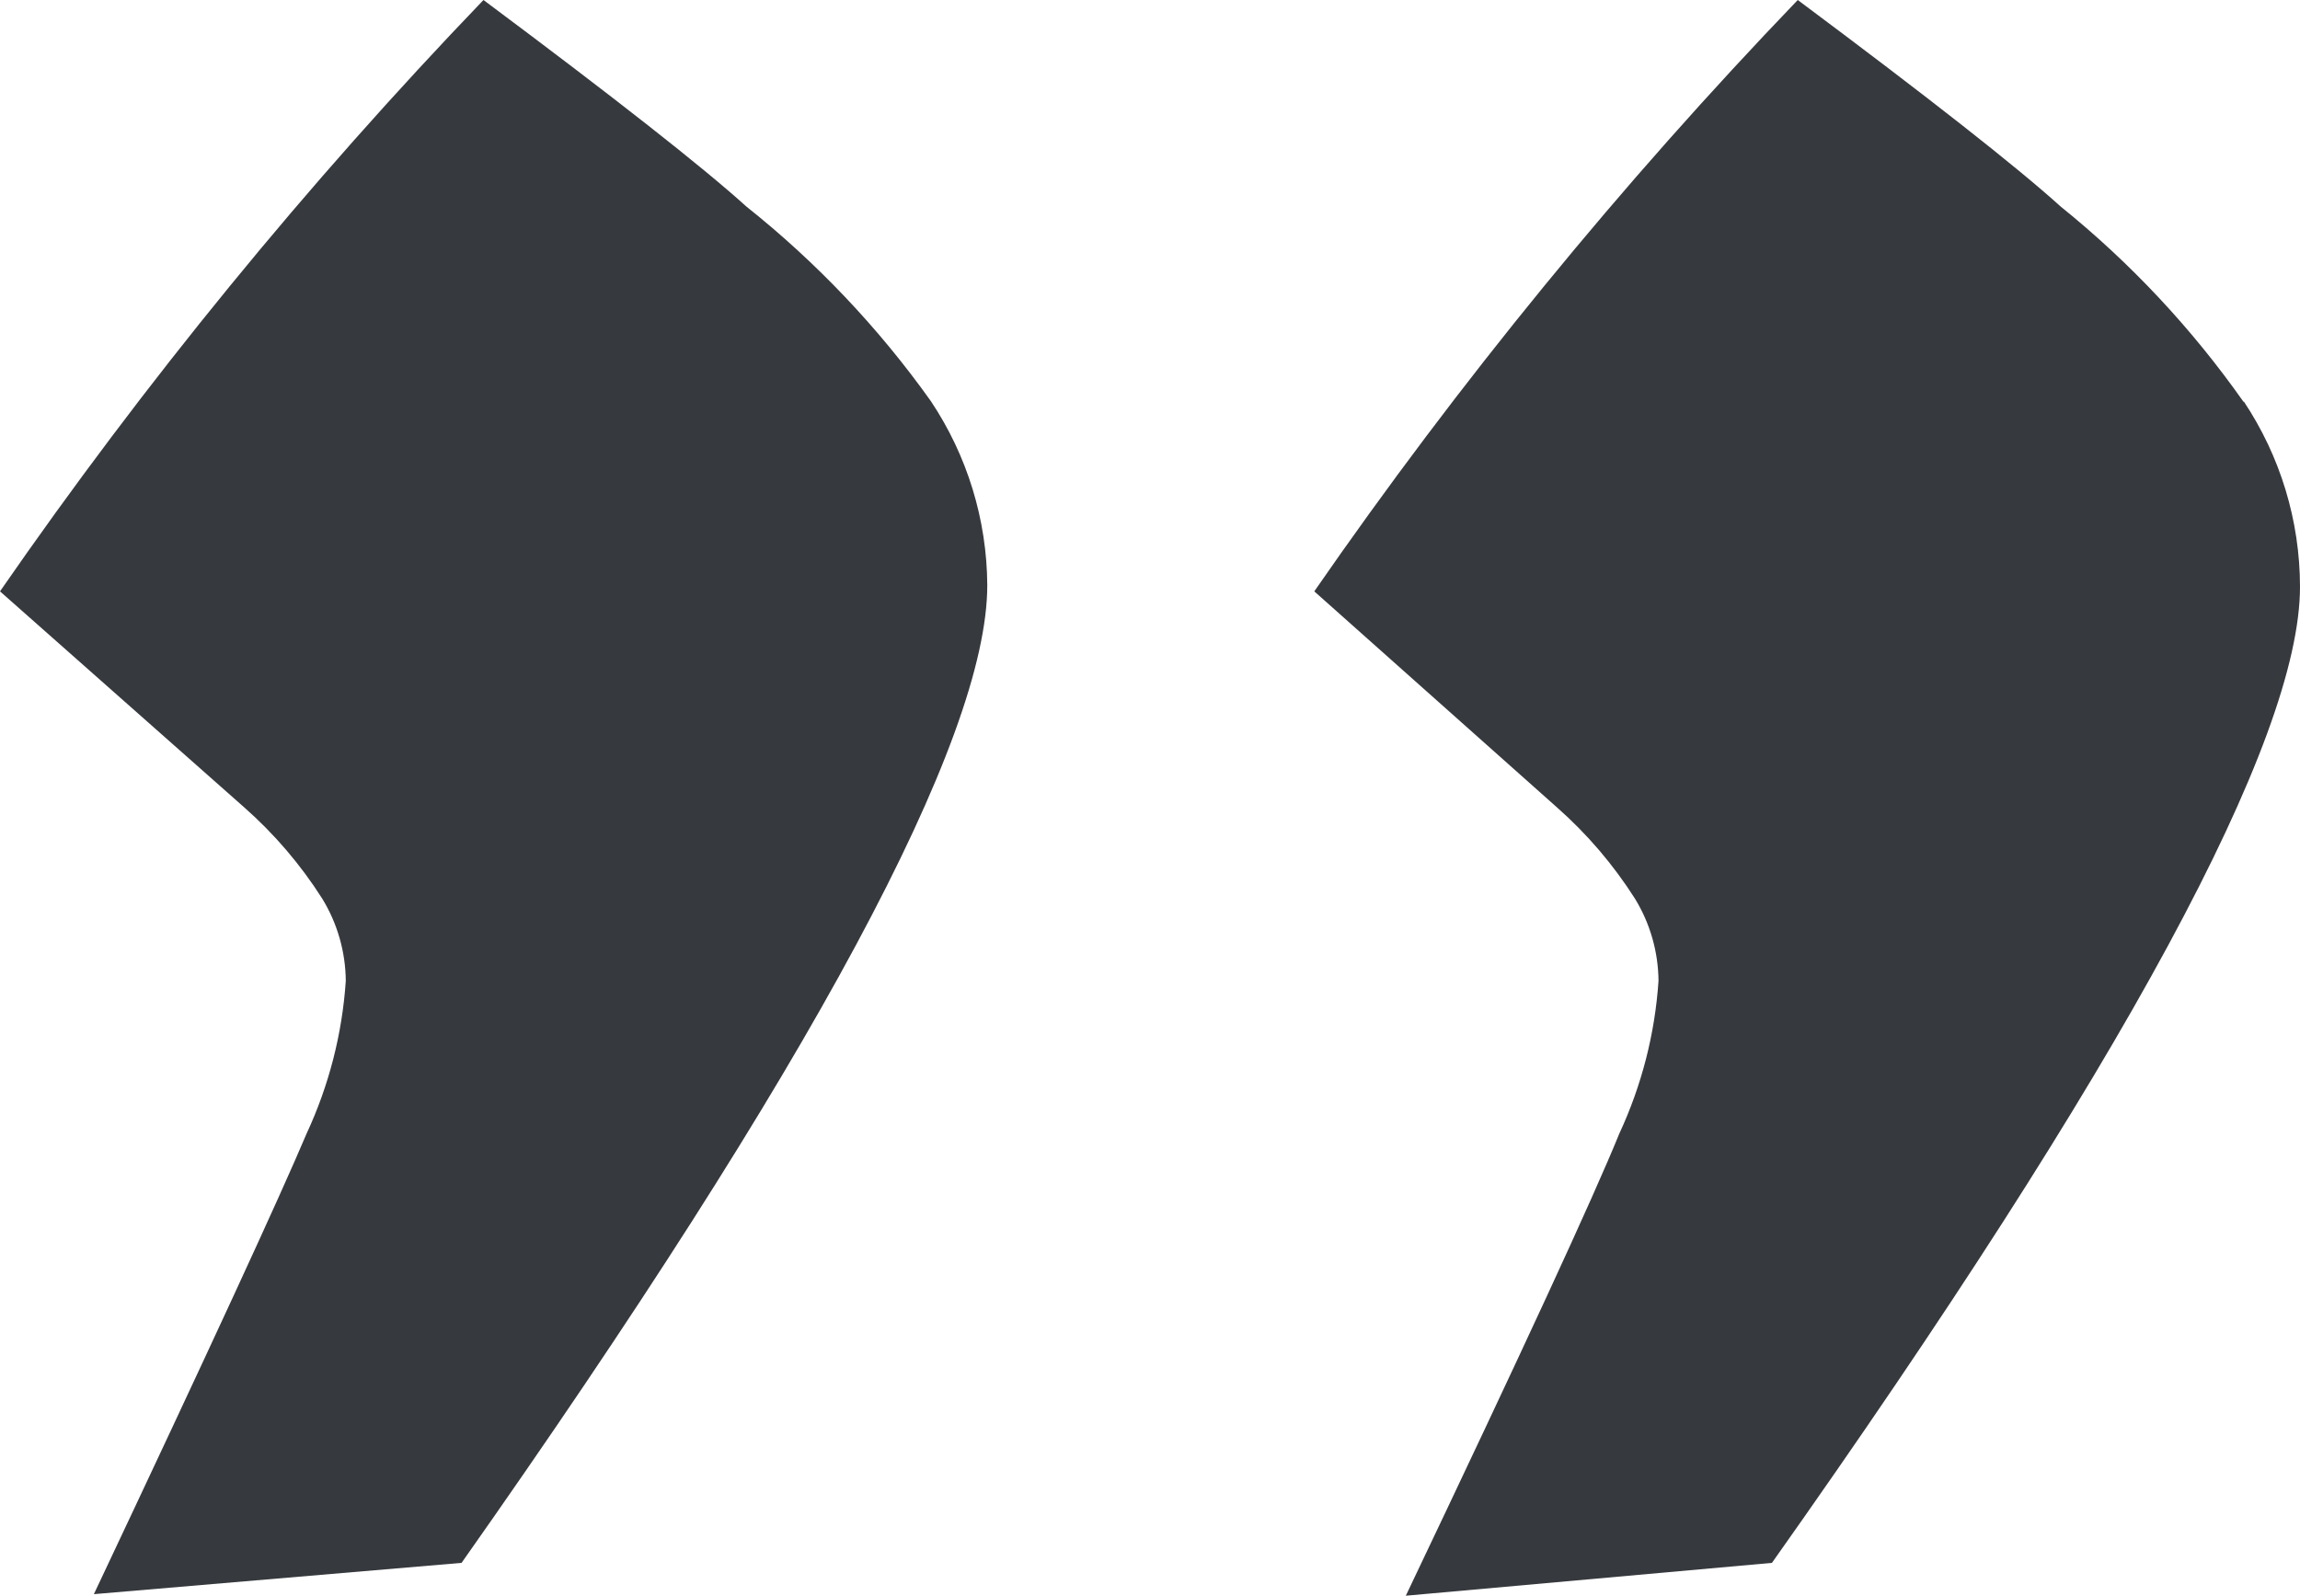
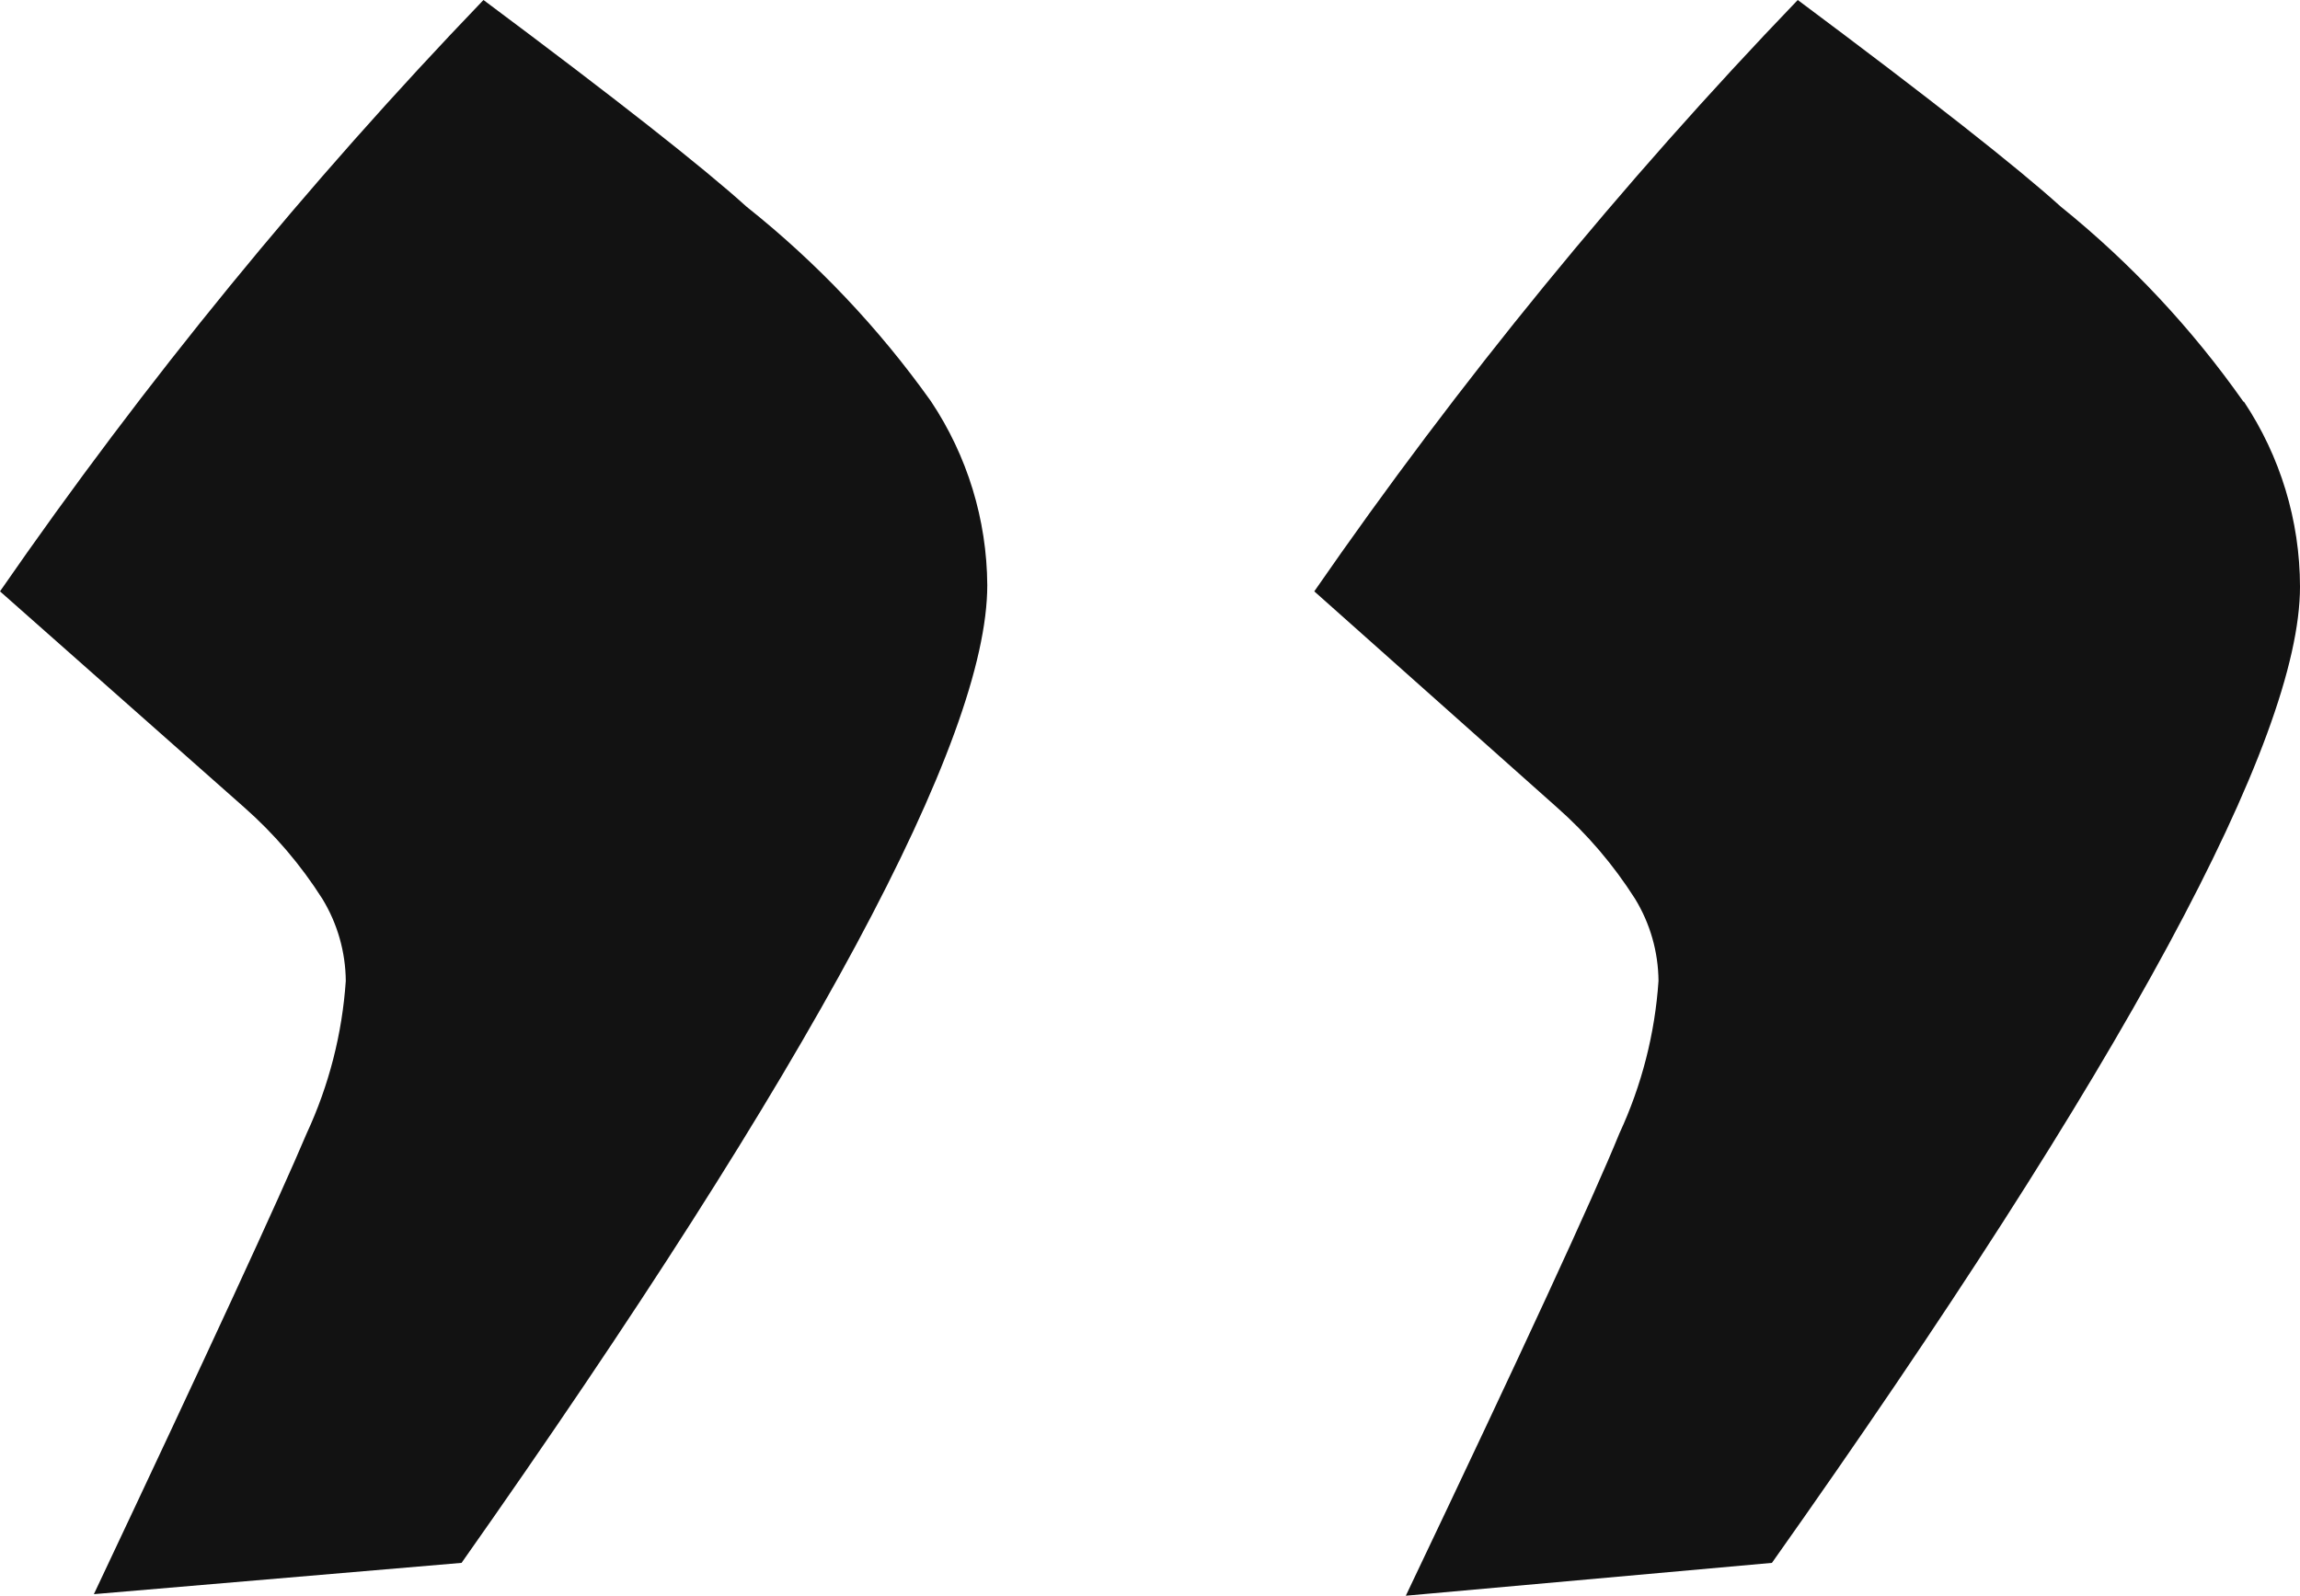
- <svg xmlns="http://www.w3.org/2000/svg" viewBox="0 0 58.8 40.8">
-   <defs>
-     <style>.cls-1{isolation:isolate;}.cls-2{fill:#36393d;fill-rule:evenodd;}</style>
-   </defs>
-   <g id="_" data-name="’’" class="cls-1">
-     <g id="_2" data-name="’’">
-       <path class="cls-2" d="M19.28,5.52Q17.6,4,12.56.24A122.27,122.27,0,0,0,.2,15.36l6.24,5.52a10.93,10.93,0,0,1,2,2.34,4.09,4.09,0,0,1,.6,2.1,11,11,0,0,1-1,3.9Q7,31.68,2.6,41L12,40.2q13.44-19.08,13.44-25A8.56,8.56,0,0,0,24,10.5,24.56,24.56,0,0,0,19.28,5.52Zm38.28,5a24.56,24.56,0,0,0-4.68-5Q51.2,4,46.16.24A122.27,122.27,0,0,0,33.8,15.36L40,20.88a10.93,10.93,0,0,1,2,2.34,4.09,4.09,0,0,1,.6,2.1,11,11,0,0,1-1,3.9q-1,2.46-5.46,11.82l9.36-.84Q59,21.12,59,15.24A8.56,8.56,0,0,0,57.56,10.5Z" transform="translate(-0.2 -0.24)" />
+ <svg xmlns="http://www.w3.org/2000/svg" id="Layer_1" data-name="Layer 1" version="1.1" viewBox="0 0 58.8 40.8">
+   <g id="_" data-name=" " isolation="isolate">
+     <g id="_2" data-name=" 2">
+       <path d="M19.08,5.28C17.96,4.267,15.72,2.507,12.36,0,7.843,4.702,3.71,9.759,0,15.12l6.24,5.52c.774.682,1.447,1.47,2,2.34.387.633.594,1.359.6,2.1-.091,1.35-.43,2.673-1,3.9-.693,1.64-2.507,5.567-5.44,11.78l9.4-.8c8.96-12.72,13.44-21.053,13.44-25-.01-1.674-.511-3.308-1.44-4.7-1.333-1.873-2.921-3.549-4.72-4.98ZM57.36,10.28c-1.319-1.877-2.894-3.56-4.68-5C51.56,4.267,49.32,2.507,45.96,0c-4.517,4.702-8.65,9.759-12.36,15.12l6.2,5.52c.774.682,1.447,1.47,2,2.34.387.633.594,1.359.6,2.1-.091,1.35-.43,2.673-1,3.9-.667,1.64-2.487,5.58-5.46,11.82l9.36-.84c9-12.72,13.5-21.04,13.5-24.96-.002-1.687-.503-3.336-1.44-4.74v.02Z" fill="#121212" fill-rule="evenodd" stroke-width="0" />
    </g>
  </g>
</svg>
